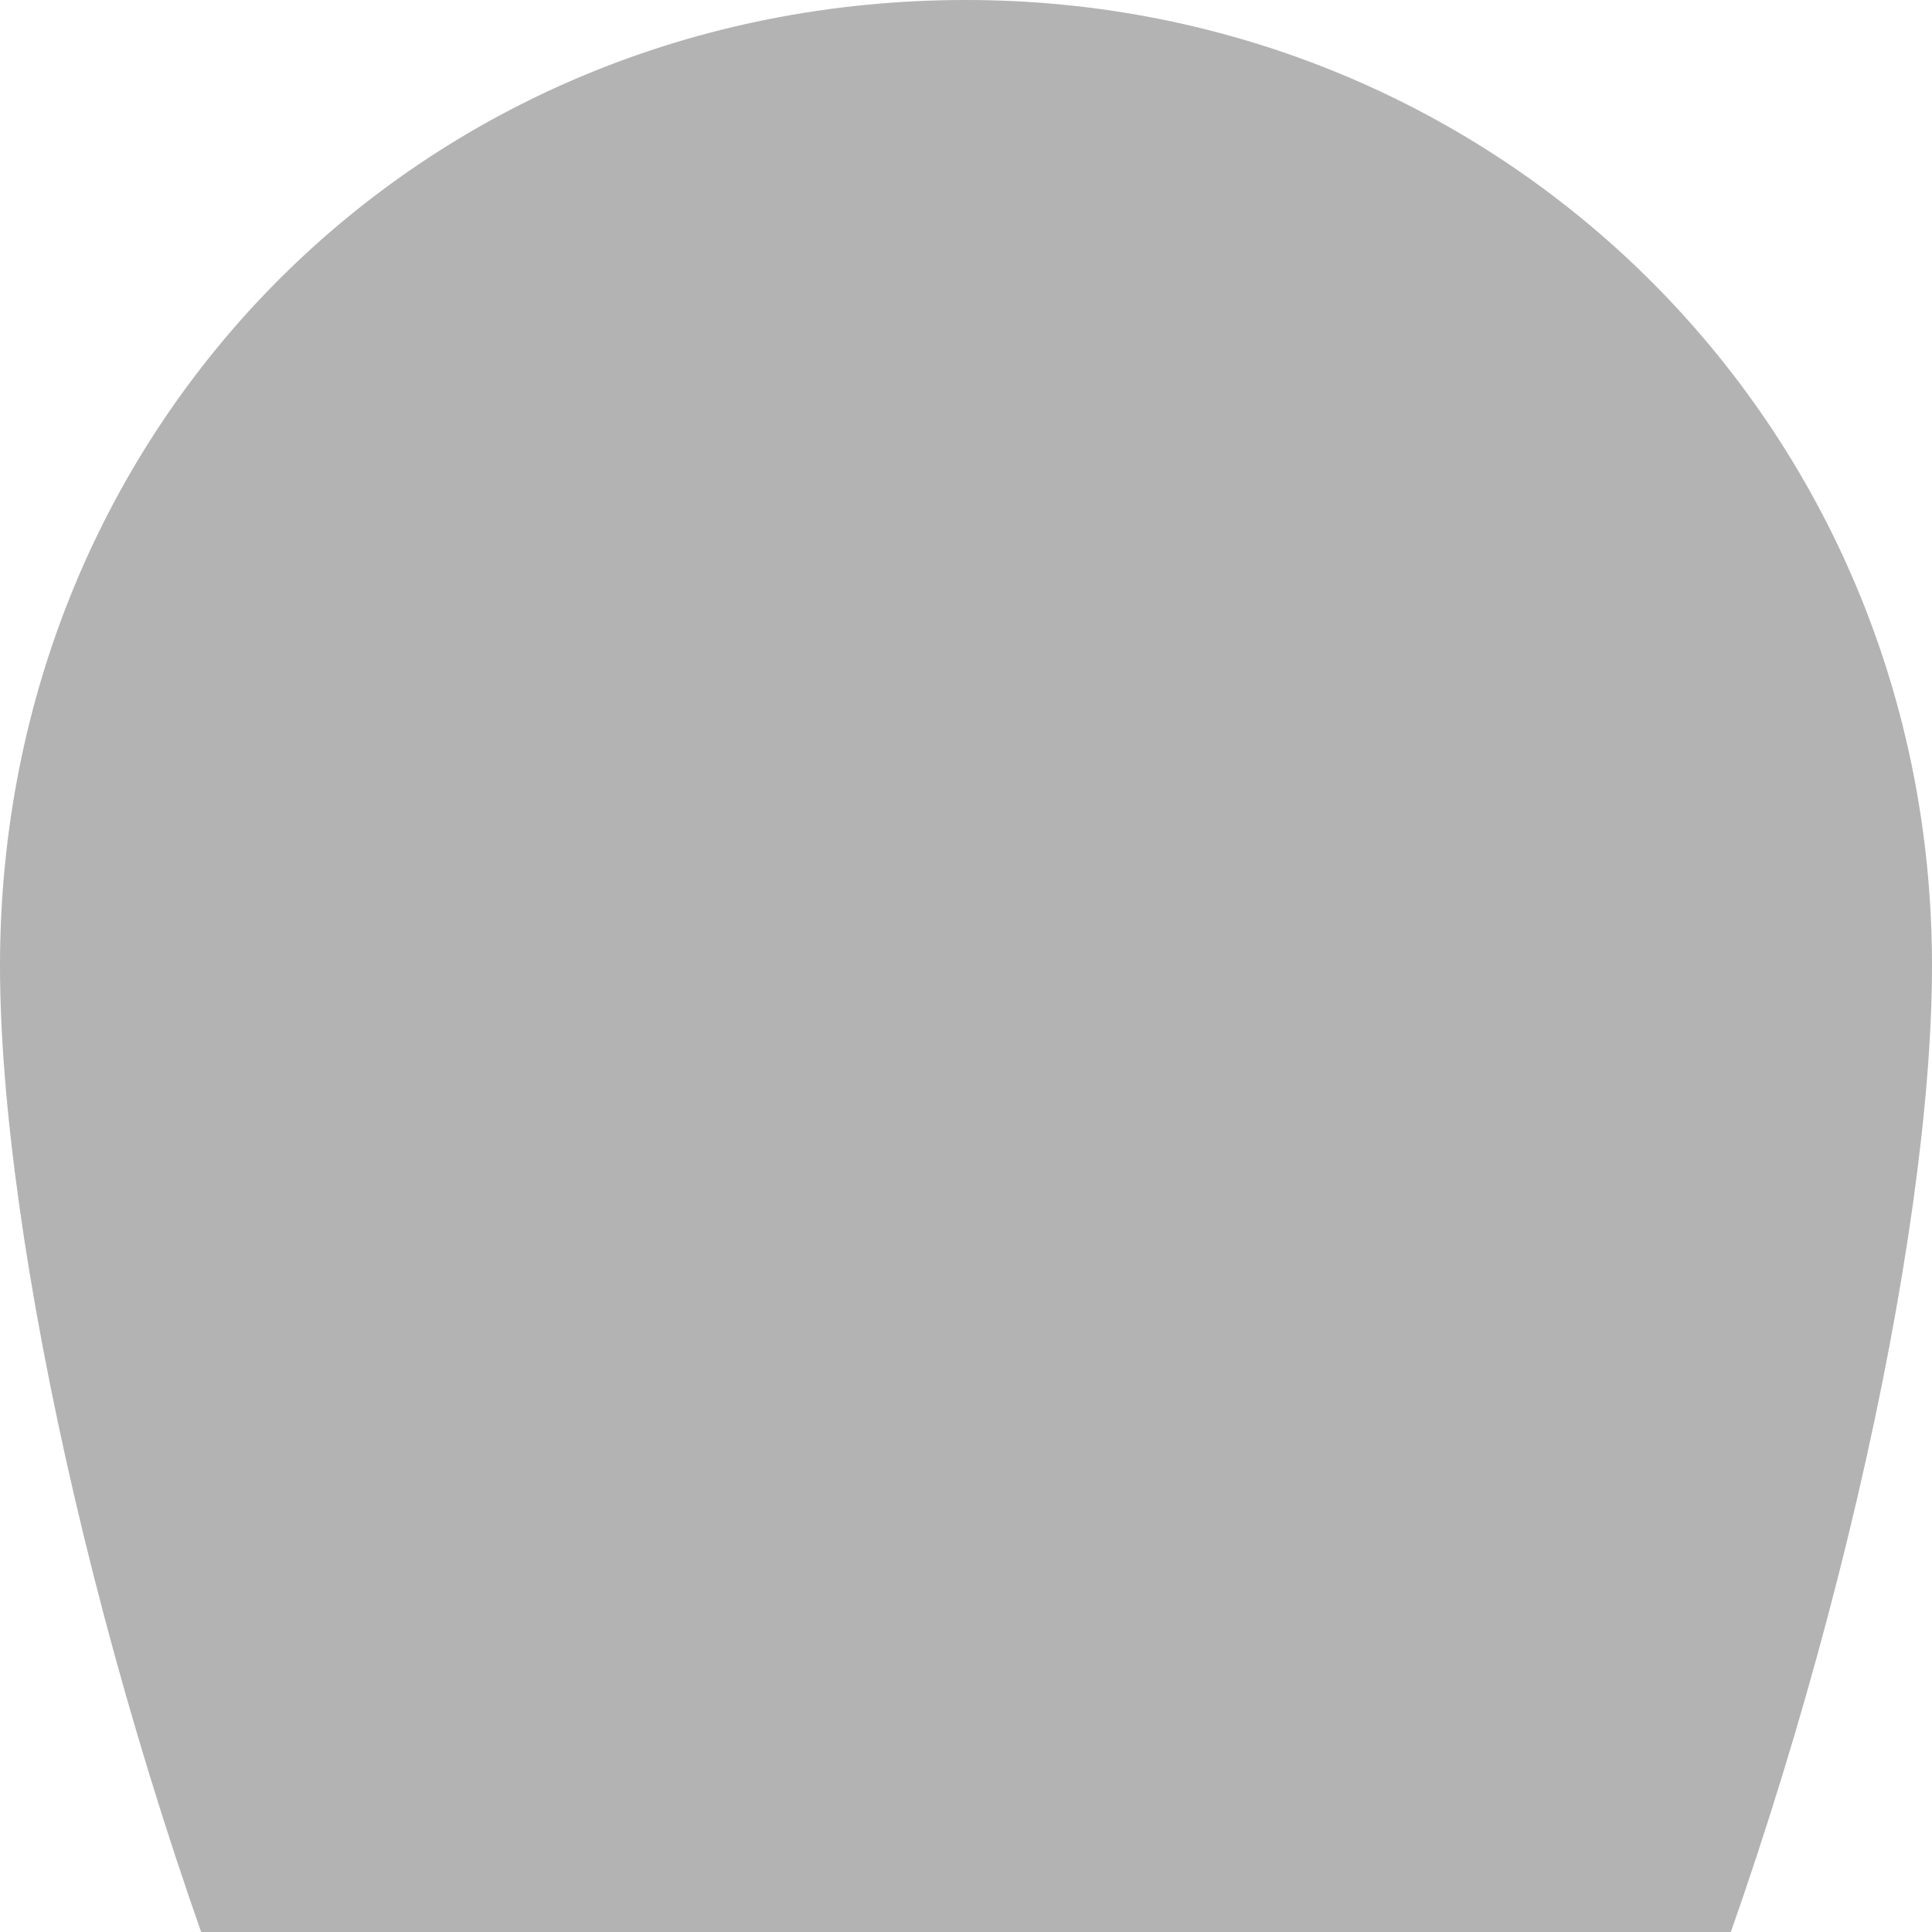
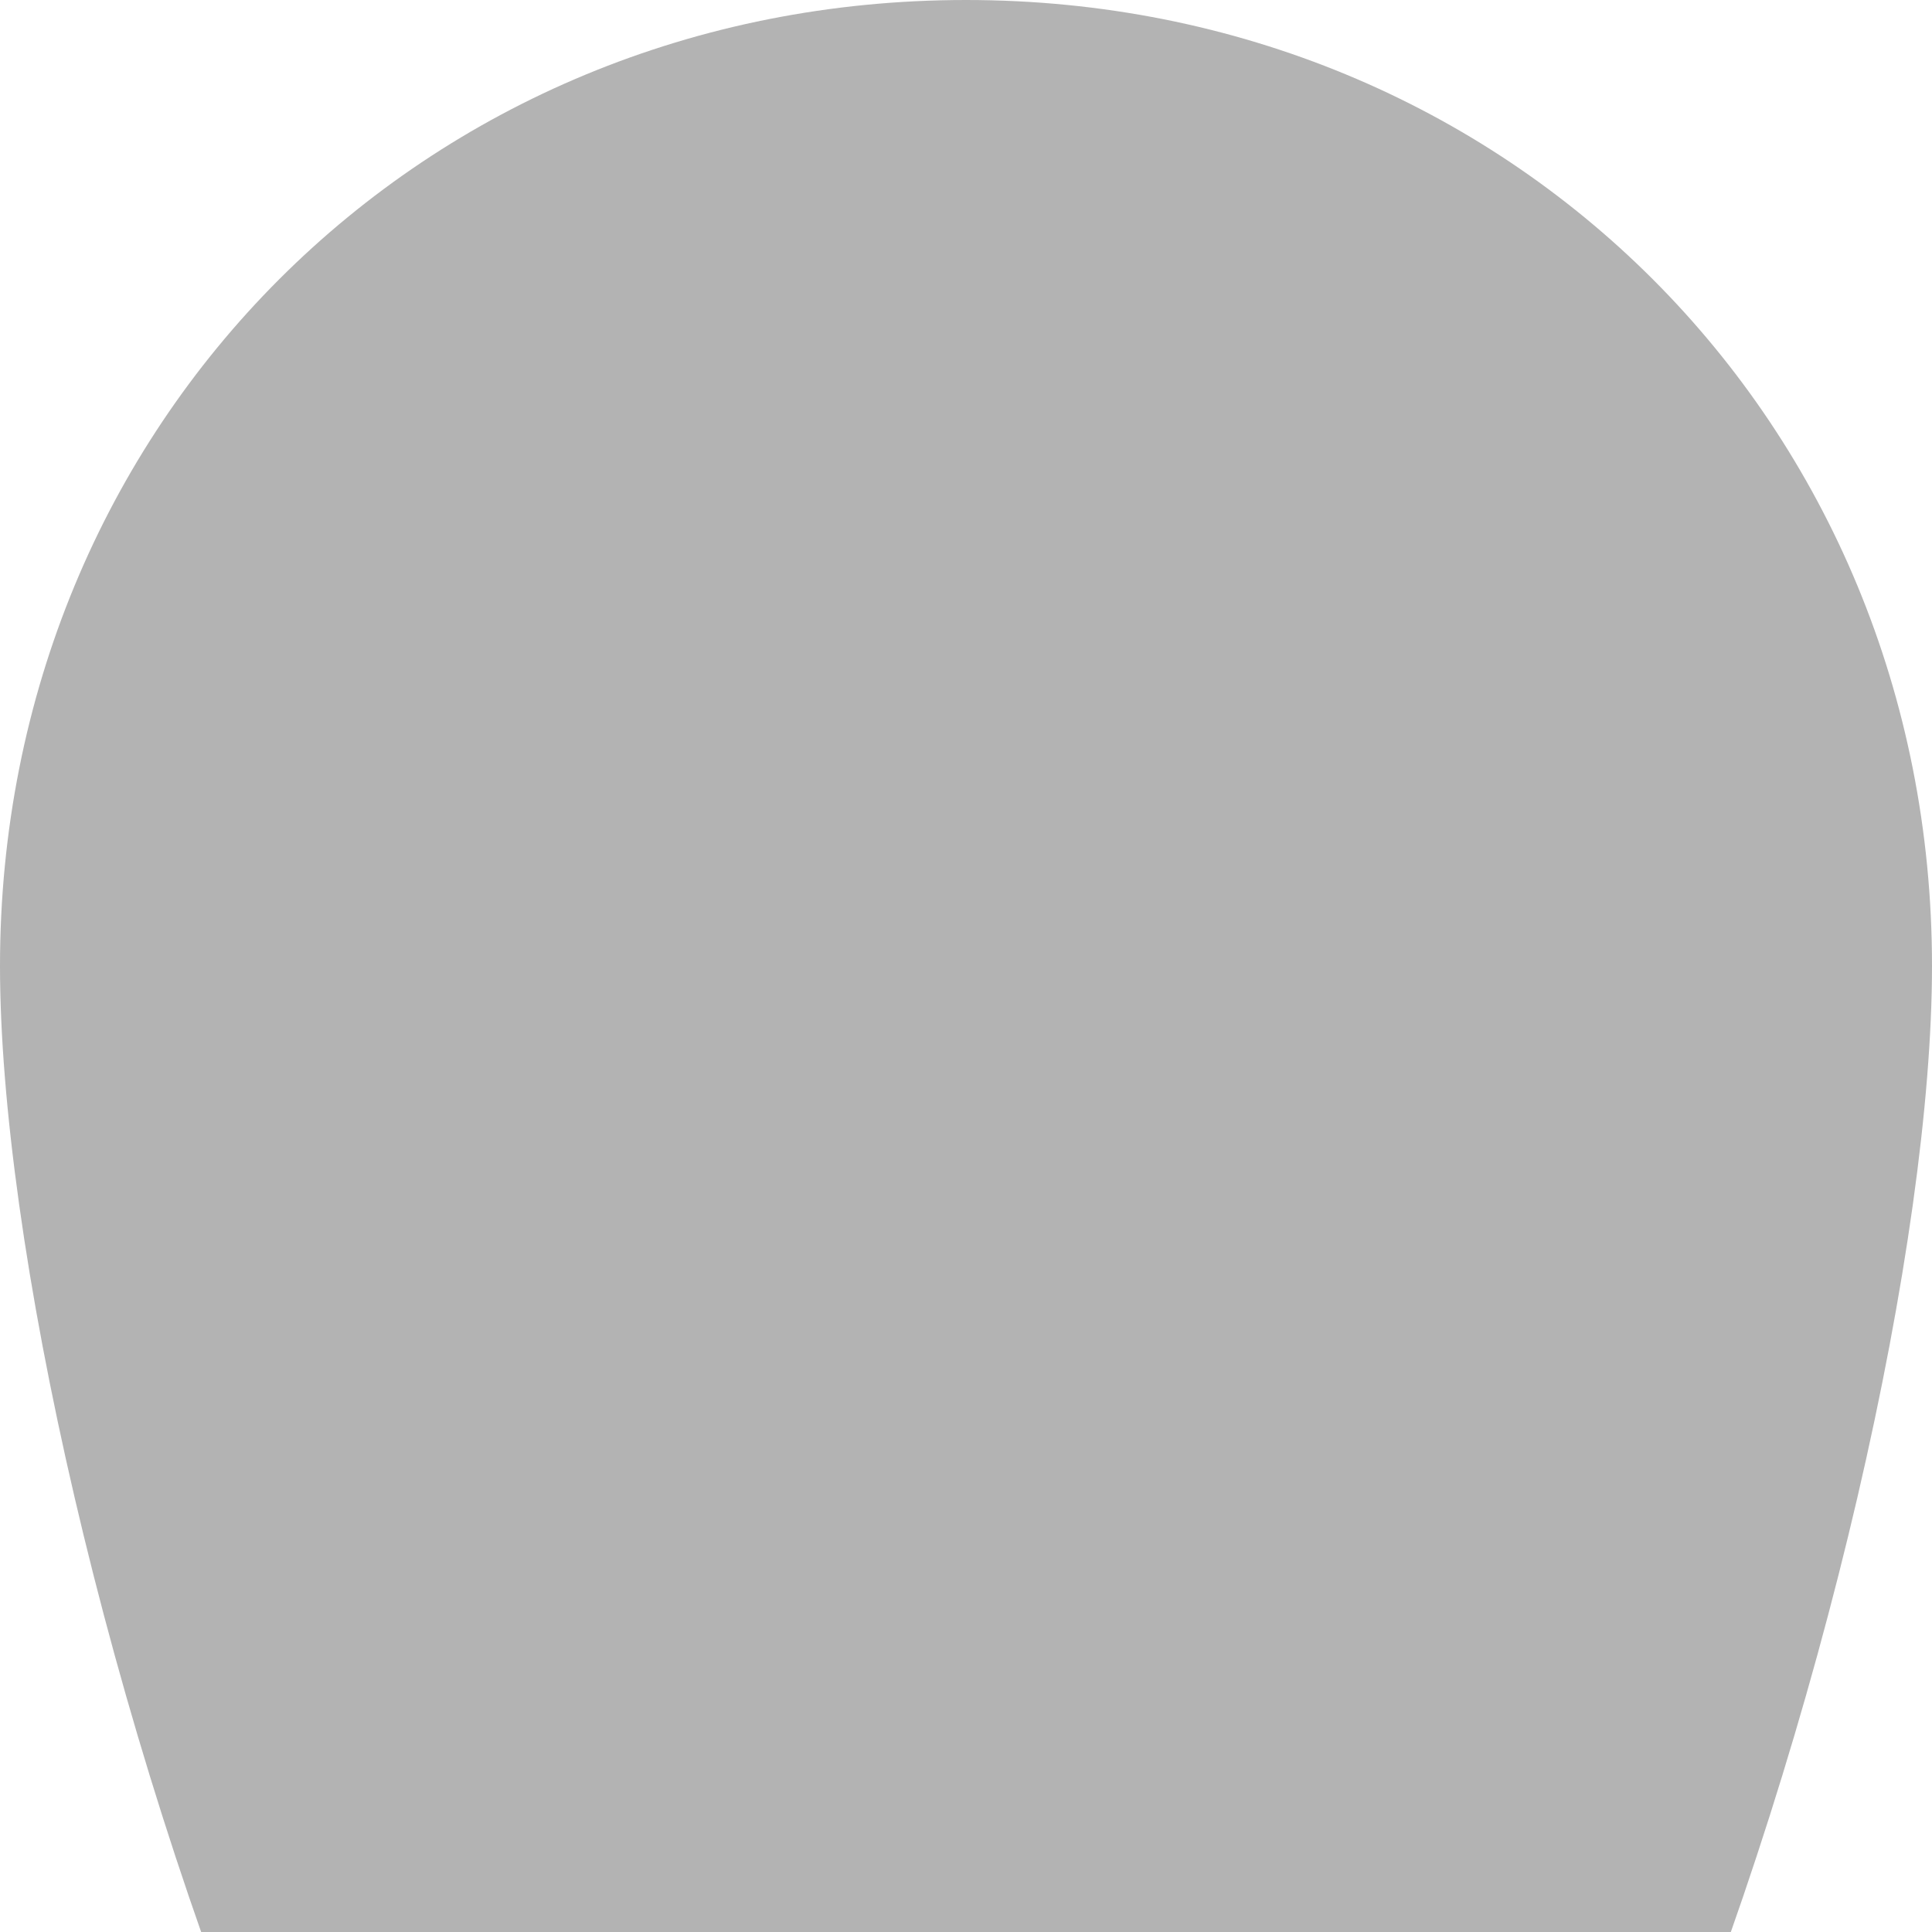
<svg xmlns="http://www.w3.org/2000/svg" width="128" height="128" viewBox="0 0 128 128" id="svg3462" version="1.1">
  <defs id="defs3464" />
-   <path style="fill:#b3b3b3;fill-opacity:1" d="M 128,64 C 128,100 100,192 64,192 28,192 0,100 0,64 0,28 28,0 64,0 c 35.346,0 64,28 64,64 z" id="path3470" />
+   <path style="fill:#b3b3b3;fill-opacity:1" d="M 128,64 C 128,100 100,192 64,192 28,192 0,100 0,64 0,28 28,0 64,0 c 36,0 64,28 64,64 z" id="path3470" />
</svg>
